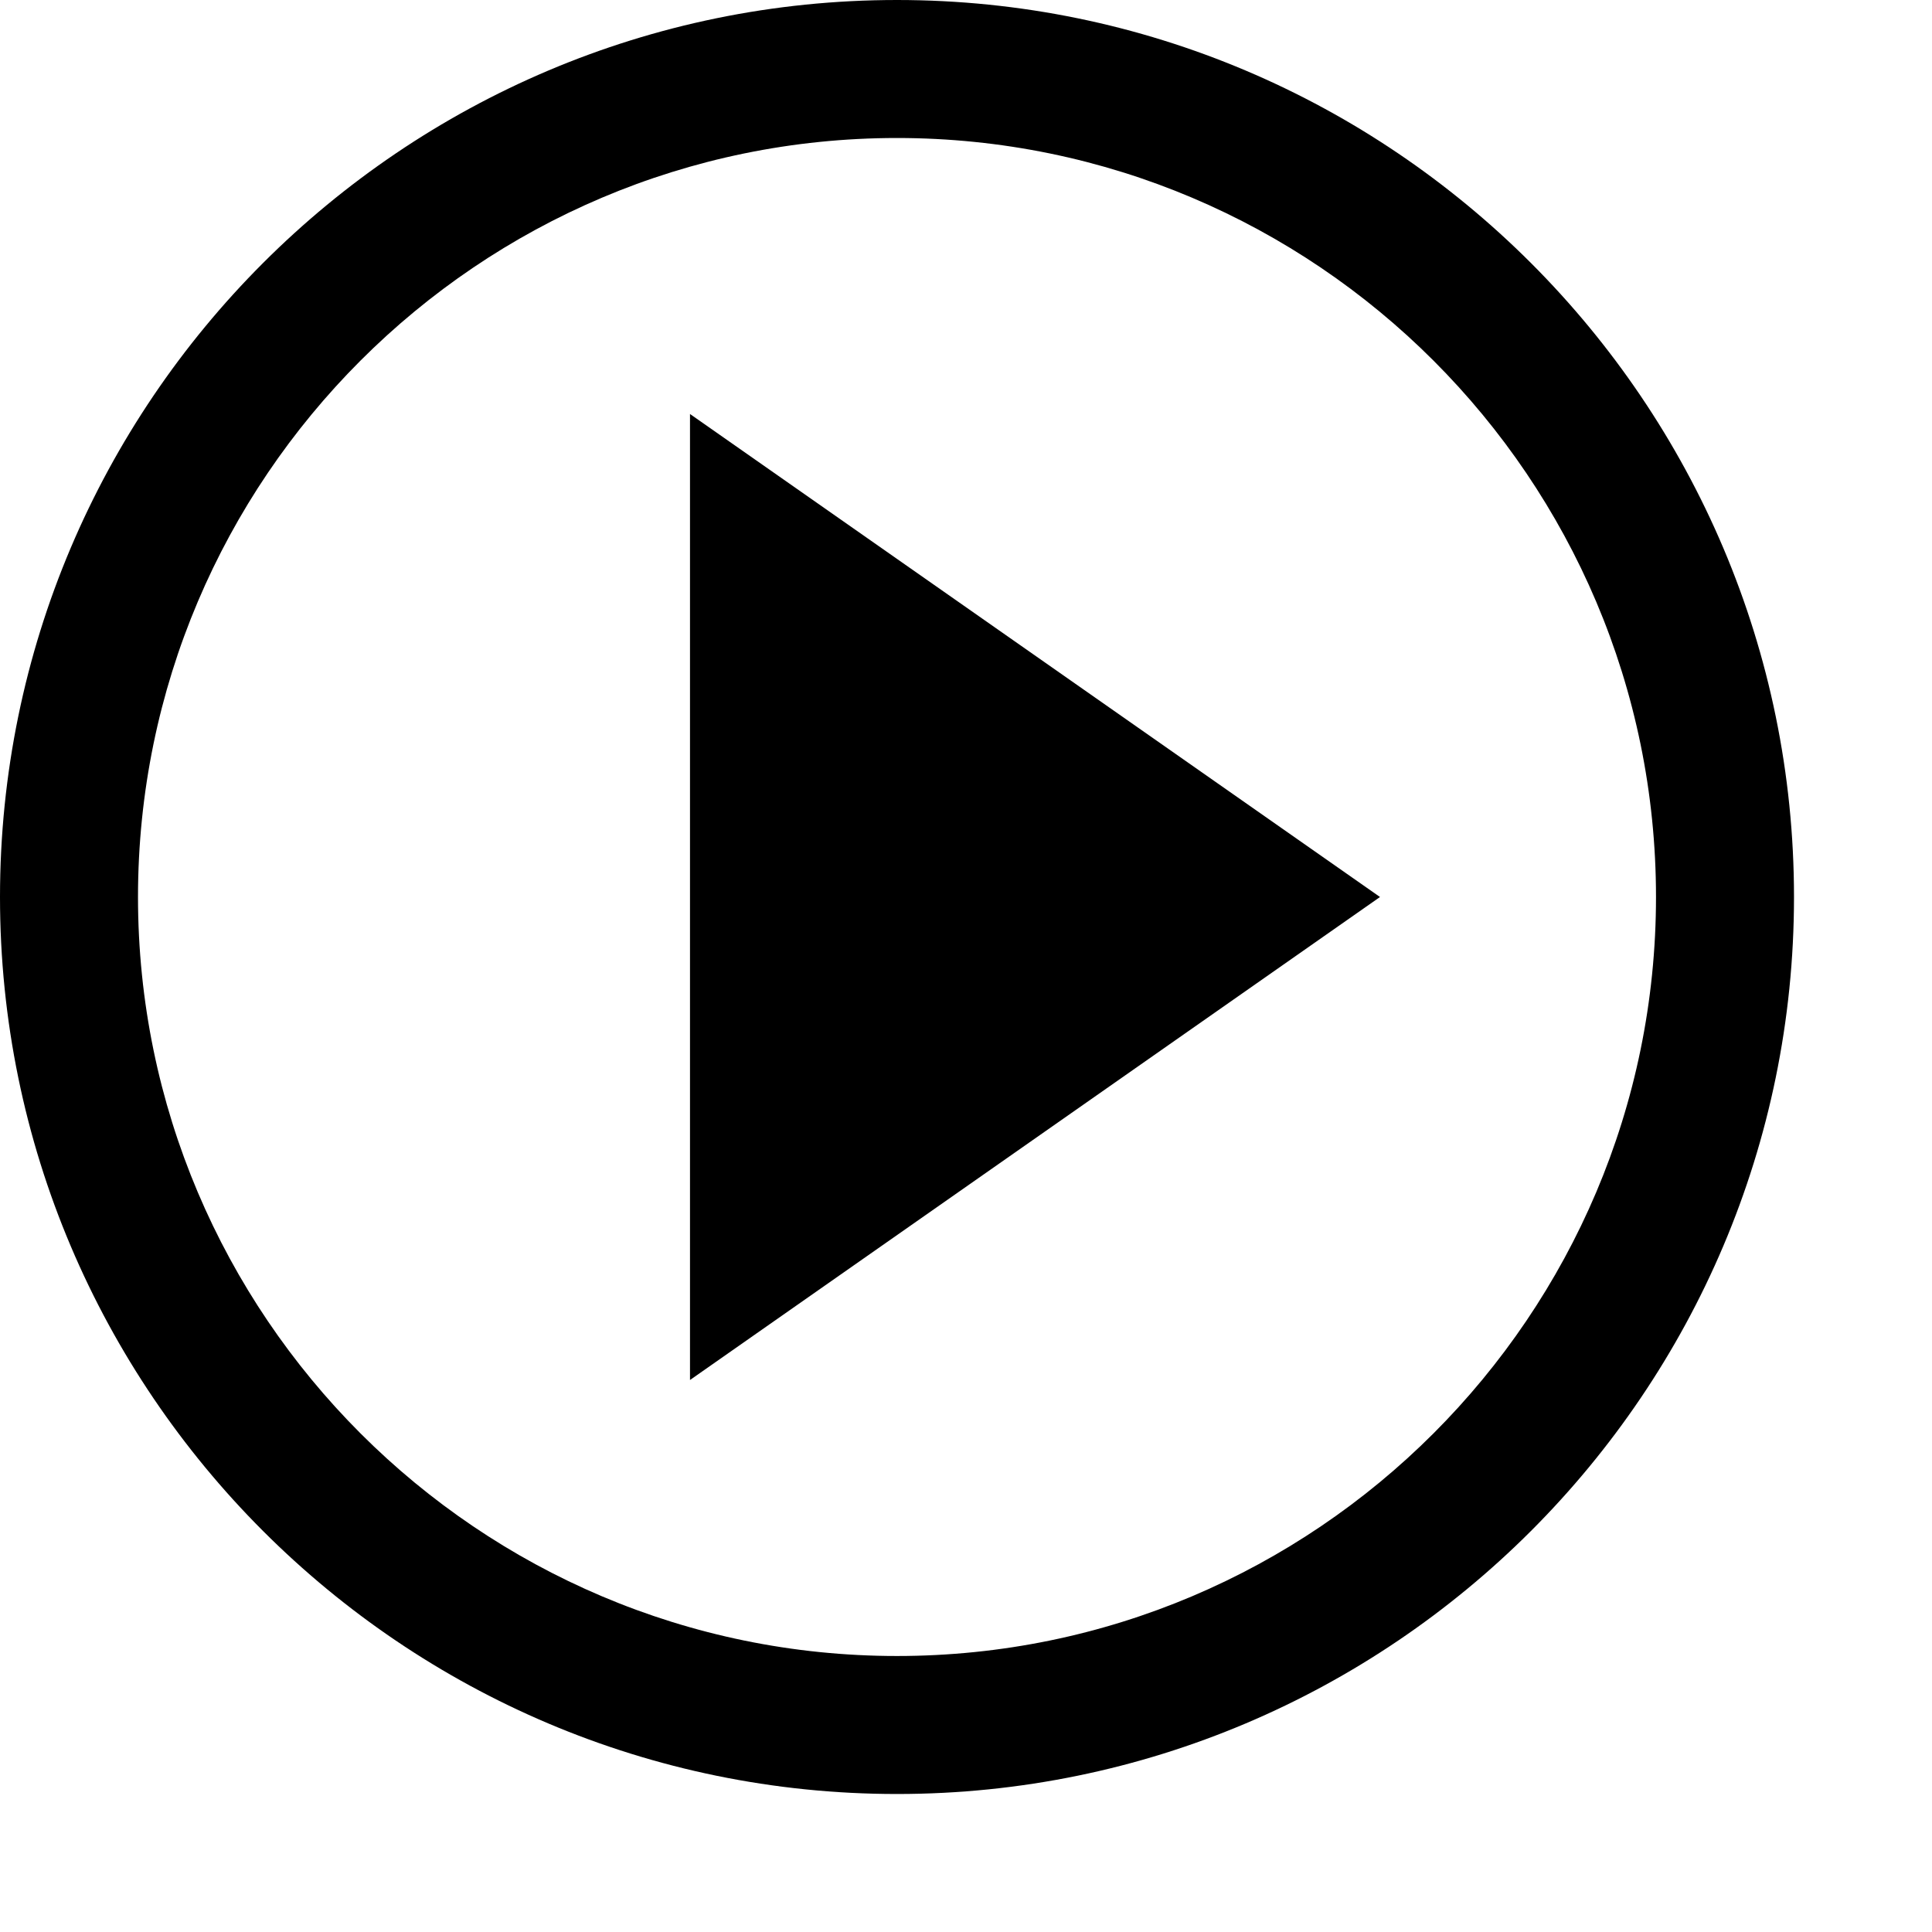
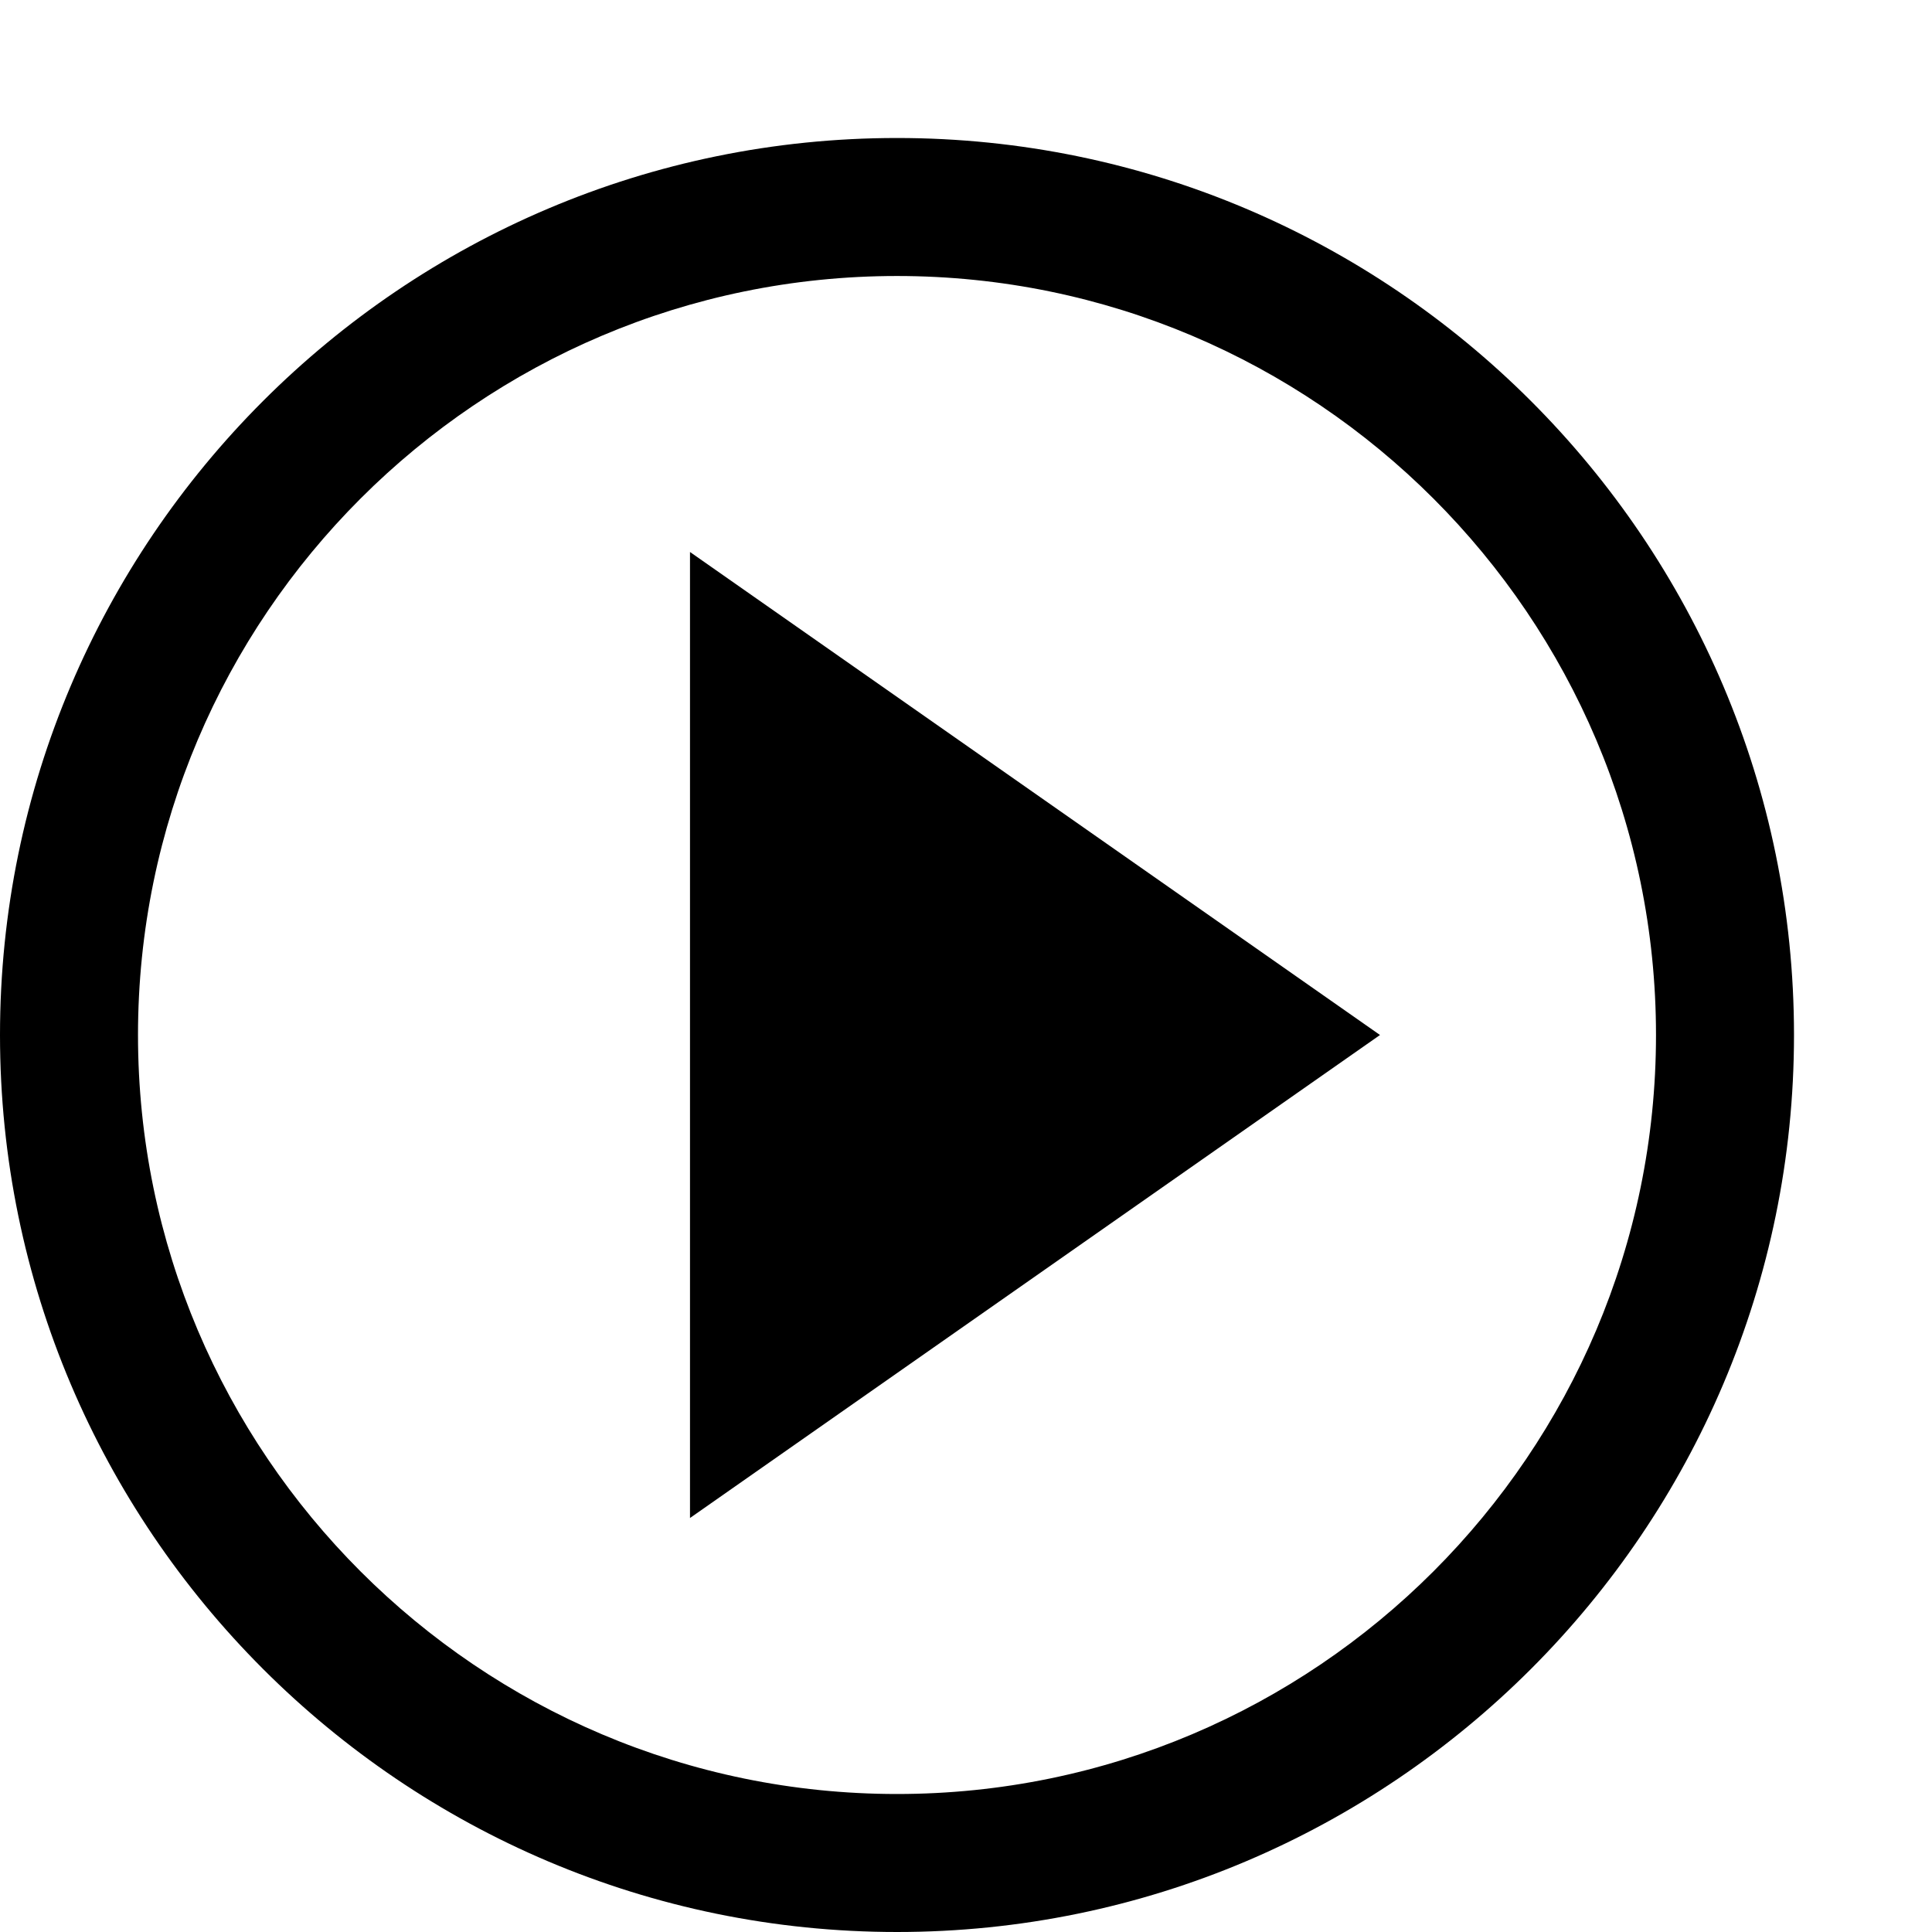
- <svg xmlns="http://www.w3.org/2000/svg" viewBox="0 0 448 448">
-   <path d="M208 416C93.31 416 0 322.69 0 208S93.31 0 208 0s208 93.31 208 208-93.31 208-208 208zm0-384c-97.047 0-176 78.953-176 176s78.953 176 176 176 176-78.953 176-176S305.047 32 208 32zm-48 64v224l160-112L160 96z" />
+ <svg xmlns="http://www.w3.org/2000/svg" viewBox="0 0 448 448" enable-background="new 0 0 448 448">
+   <path d="M208 448c-114.687 0-208-93.312-208-208s93.313-208 208-208 208 93.313 208 208-93.312 208-208 208zm0-384c-97.047 0-176 78.953-176 176 0 97.031 78.953 176 176 176 97.031 0 176-78.969 176-176 0-97.047-78.969-176-176-176zm-48 64v224l160-112-160-112z" />
</svg>
